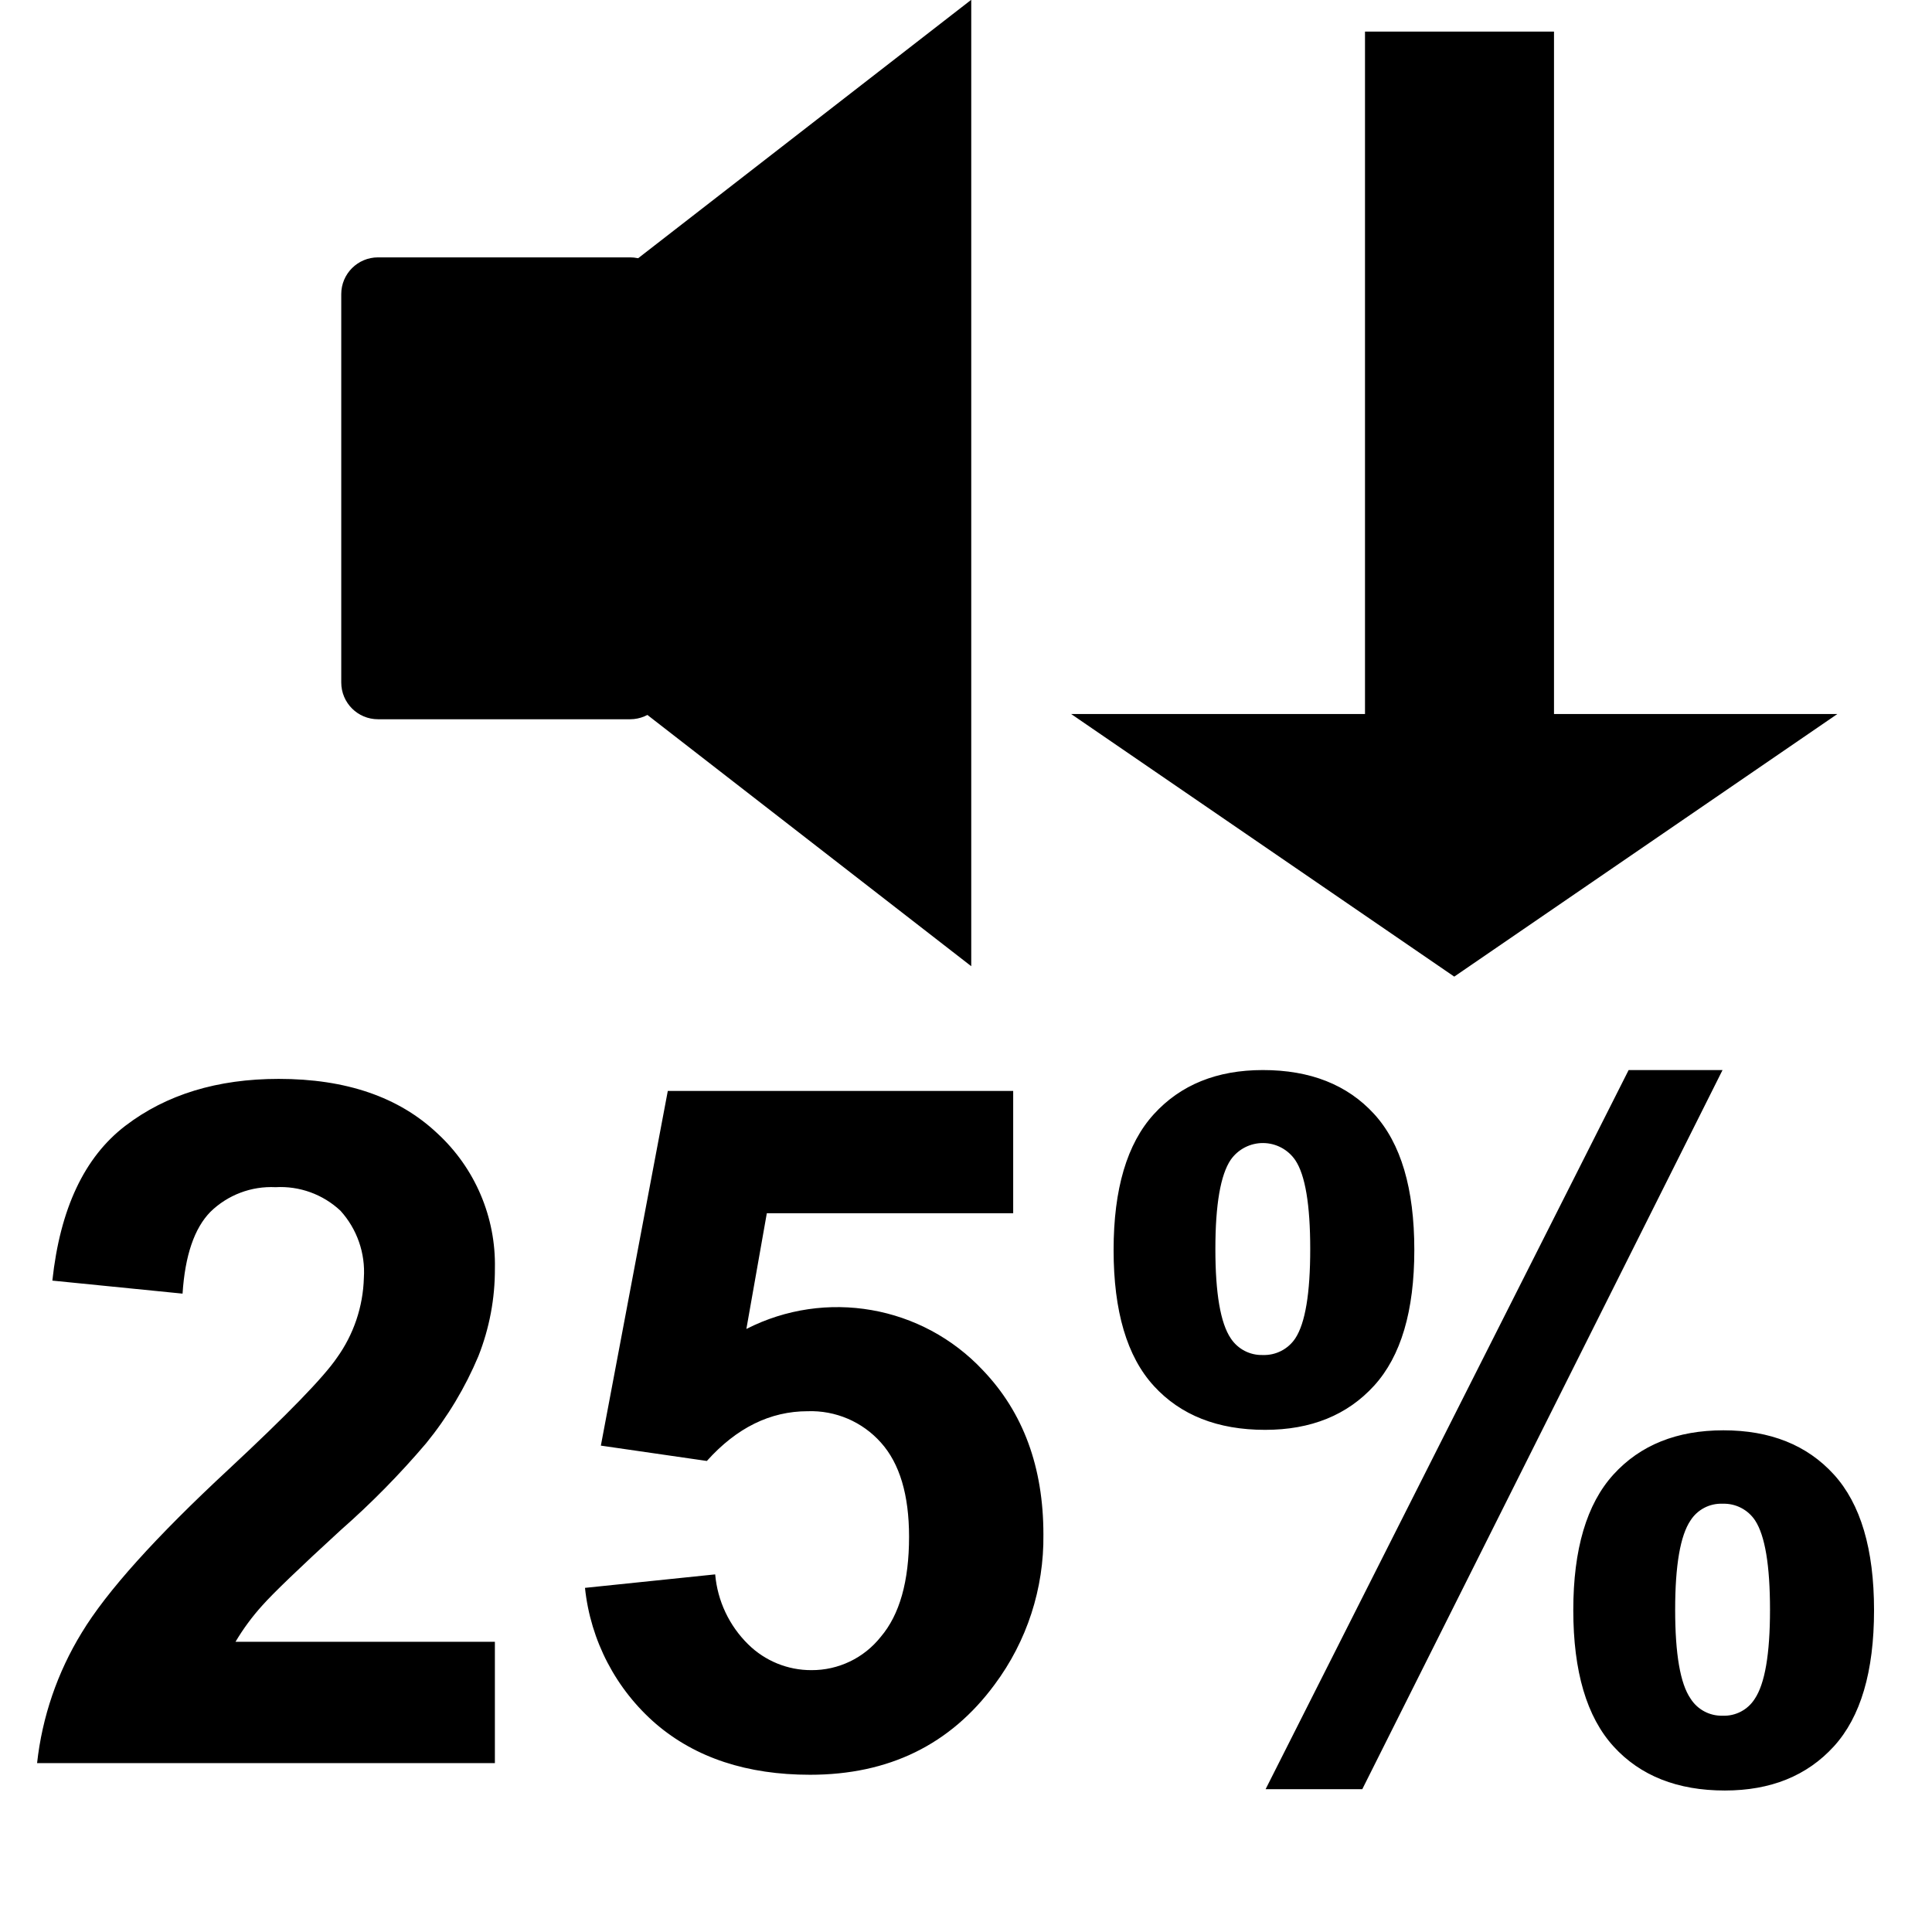
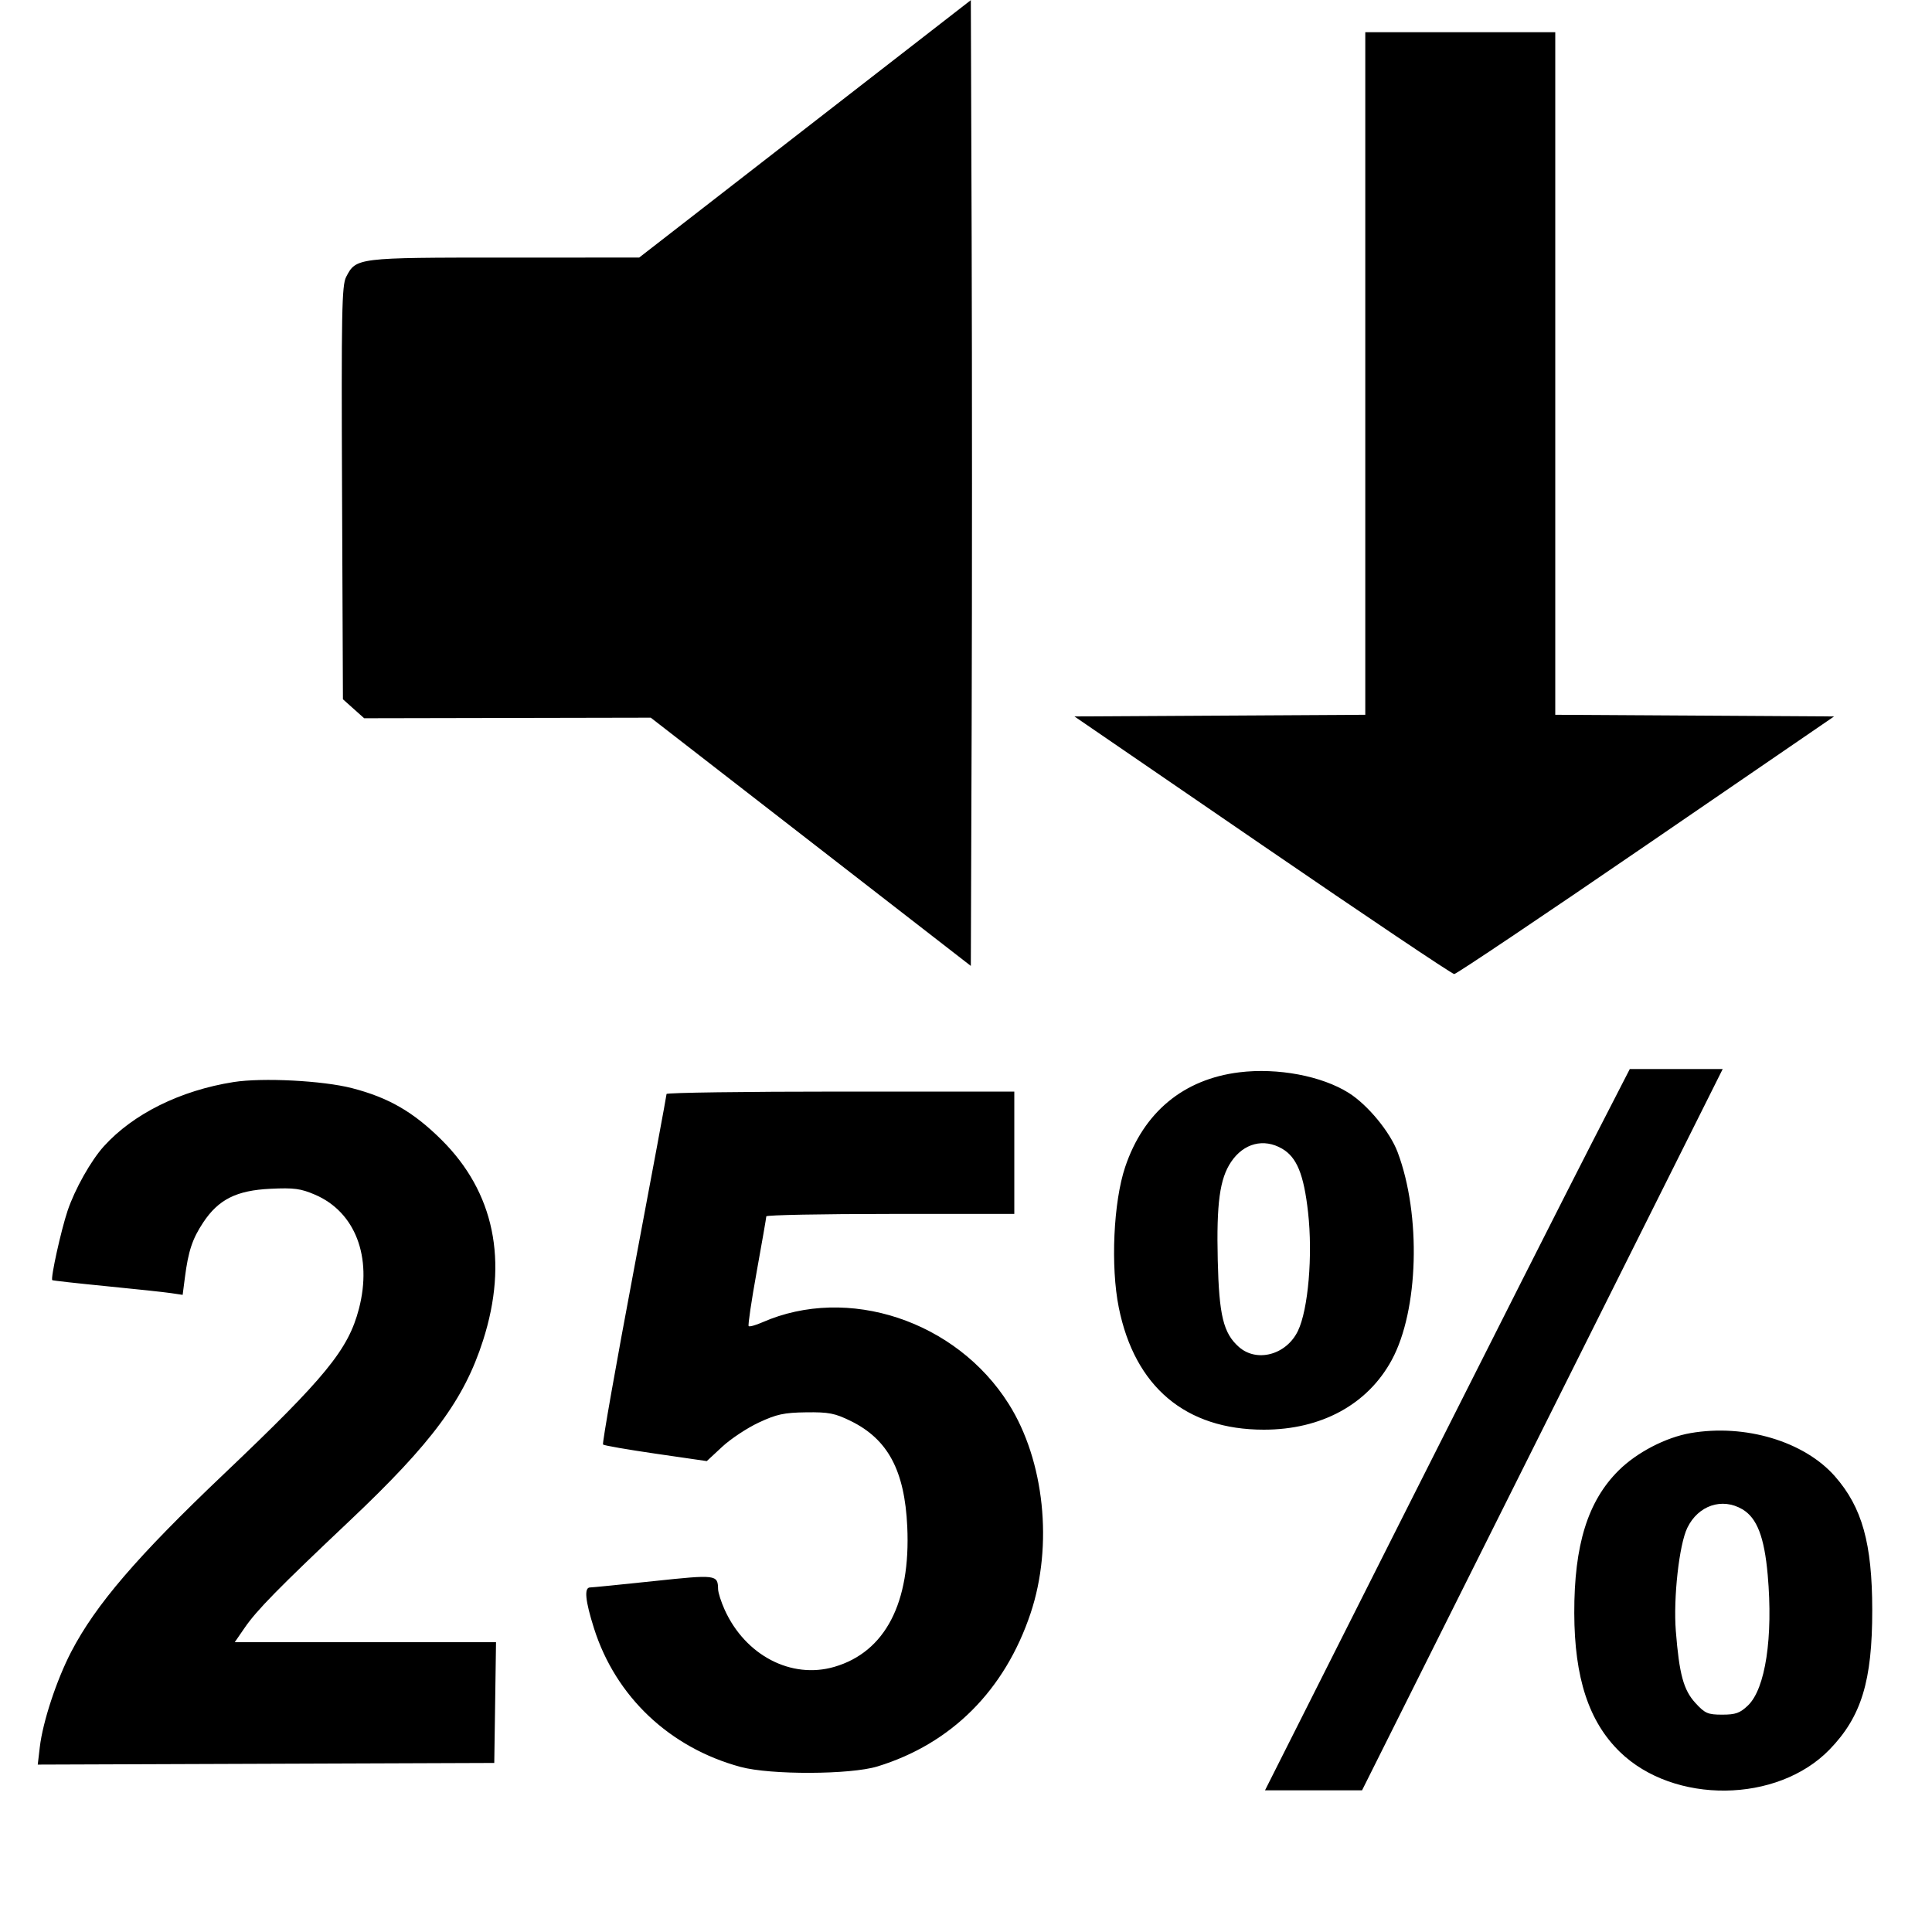
- <svg xmlns="http://www.w3.org/2000/svg" id="Volume" width="184" height="184" viewBox="0 0 184 184">
-   <defs>
-     <style>
-       .cls-1, .cls-2 {
-         fill-rule: evenodd;
-       }
- 
-       .cls-2 {
-         stroke: #000;
-         stroke-width: 1px;
-       }
-     </style>
-   </defs>
-   <path id="_25_copy" data-name="25% copy" class="cls-1" d="M22.429,156.362a21.438,21.438,0,0,1,2.546-3.454q1.571-1.77,7.46-7.171a79.72,79.72,0,0,0,8.146-8.279,33.938,33.938,0,0,0,4.98-8.3,22.434,22.434,0,0,0,1.572-8.345,16.992,16.992,0,0,0-5.49-12.883q-5.49-5.18-15.1-5.179-8.766,0-14.609,4.471T4.986,121.963l12.4,1.24q0.354-5.445,2.656-7.792a8.287,8.287,0,0,1,6.2-2.346,8.348,8.348,0,0,1,6.176,2.235,8.662,8.662,0,0,1,2.236,6.4,13.691,13.691,0,0,1-2.568,7.614q-1.9,2.788-10.315,10.625-10.449,9.7-13.99,15.561a30.026,30.026,0,0,0-4.25,12.418H47.132V156.362h-24.7ZM62.494,164.2q5.666,4.825,14.654,4.825,11.244,0,17.576-8.589a23.431,23.431,0,0,0,4.648-14.3q0-9.606-5.755-15.628a19.02,19.02,0,0,0-22.534-3.94l1.948-11.023H96.494V103.9H63.6l-6.375,33.778,10.094,1.461q4.25-4.737,9.607-4.737a8.924,8.924,0,0,1,6.973,2.989q2.678,2.988,2.678,8.964,0,6.375-2.7,9.541a8.36,8.36,0,0,1-6.6,3.165,8.527,8.527,0,0,1-6.021-2.457,10.628,10.628,0,0,1-3.143-6.663l-12.4,1.284A19.871,19.871,0,0,0,62.494,164.2Zm47.392-32.208q3.828,4.185,10.6,4.184,6.552,0,10.382-4.206t3.829-12.927q0-8.764-3.829-12.949t-10.6-4.184q-6.552,0-10.381,4.206t-3.83,12.927Q106.056,127.807,109.886,131.99Zm7.326-21.537a3.738,3.738,0,0,1,6.154.044q1.416,2.126,1.417,8.456t-1.417,8.5a3.561,3.561,0,0,1-3.1,1.593,3.52,3.52,0,0,1-3.055-1.593q-1.461-2.169-1.461-8.5t1.461-8.5h0Zm46.839-8.545h-8.943L120.533,170.4h9.208Zm-10.382,64.415q3.829,4.2,10.6,4.2,6.552,0,10.382-4.2t3.829-12.972q0-8.721-3.829-12.927t-10.515-4.206q-6.641,0-10.47,4.206t-3.829,12.927Q149.84,162.117,153.669,166.323ZM161,144.807a3.451,3.451,0,0,1,3.055-1.594,3.559,3.559,0,0,1,3.1,1.594q1.416,2.169,1.417,8.5t-1.461,8.5a3.453,3.453,0,0,1-3.055,1.594A3.493,3.493,0,0,1,161,161.763q-1.461-2.126-1.461-8.456t1.461-8.5h0Z" />
-   <g id="Arrow">
-     <g id="Down">
-       <path id="Rectangle_3_copy" data-name="Rectangle 3 copy" class="cls-2" d="M147.5,70.523h-17V3.509h17V70.523Z" />
-       <path id="Down-2" data-name="Down" class="cls-2" d="M138.5,92.405L103.625,68.5h69.75Z" />
-     </g>
-   </g>
-   <g id="speaker">
-     <path class="cls-2" d="M36,25.012H60.011a3,3,0,0,1,3,3V65a3,3,0,0,1-3,3H36a3,3,0,0,1-3-3V28.012A3,3,0,0,1,36,25.012Z" />
-     <path id="Triangle_181" data-name="Triangle 181" class="cls-2" d="M34,46L92,1V91Z" />
-   </g>
+ <svg xmlns="http://www.w3.org/2000/svg" width="184" height="184">
+   <path d="M76.667 12.272 60.873 24.53l-12.818.002c-14.077.001-14.141.009-15.09 1.844-.413.798-.461 3.368-.388 20.567l.083 19.654 1.011.904 1.012.903 13.647-.027 13.647-.027 15.242 11.821L92.46 91.992l.079-22.996c.043-12.648.043-33.343 0-45.989L92.46.014 76.667 12.272m53.36 23.298v32.504l-13.848.08-13.849.079L120.229 80.5c9.844 6.747 18.064 12.267 18.268 12.267.203 0 8.426-5.52 18.273-12.267l17.904-12.267-13.277-.08-13.277-.079V3.067h-18.093V35.57m-11.999 66.555c-5.319.655-9.113 3.802-10.868 9.015-1.119 3.325-1.399 9.478-.608 13.394 1.525 7.55 6.368 11.626 13.815 11.626 5.479 0 9.888-2.403 12.183-6.641 2.558-4.722 2.813-13.797.555-19.794-.725-1.926-2.844-4.496-4.645-5.633-2.572-1.623-6.779-2.417-10.432-1.967m33.528 6.818c-2.015 3.922-9.832 19.378-17.371 34.347l-13.708 27.217h9.242l17.174-34.347 17.174-34.347h-8.848l-3.663 7.13m-129.311-5.89c-5.058.797-9.559 3.026-12.356 6.12-1.229 1.36-2.764 4.088-3.451 6.134-.628 1.868-1.636 6.441-1.459 6.612.045.042 2.358.301 5.141.574 2.783.273 5.559.571 6.168.662l1.108.165.21-1.63c.329-2.548.711-3.699 1.743-5.258 1.458-2.201 3.17-3.06 6.406-3.215 2.243-.107 2.887-.022 4.251.565 3.826 1.646 5.467 5.915 4.177 10.867-1.011 3.883-3.167 6.52-12.87 15.741-8.251 7.842-12.203 12.446-14.534 16.93-1.39 2.673-2.705 6.662-2.987 9.06l-.197 1.677 21.739-.078 21.739-.079.084-5.75.083-5.75H22.357l.948-1.378c1.155-1.679 3.185-3.747 9.982-10.173 7.871-7.439 10.913-11.552 12.72-17.194 2.423-7.562 1.062-14.12-3.964-19.105-2.679-2.657-5.036-4.017-8.52-4.917-2.779-.718-8.526-1.014-11.278-.58m41.236 1.137c.001.127-1.398 7.652-3.108 16.723-1.71 9.071-3.034 16.568-2.941 16.661.093.093 2.354.486 5.025.874l4.856.704 1.465-1.362c.806-.75 2.372-1.788 3.48-2.306 1.7-.795 2.408-.949 4.515-.977 2.159-.028 2.74.085 4.256.829 3.538 1.737 5.132 4.721 5.377 10.068.333 7.254-2.105 11.935-6.949 13.345-4.093 1.19-8.467-1.086-10.439-5.433-.34-.75-.623-1.639-.629-1.976-.026-1.374-.17-1.391-6.147-.756-3.114.33-5.835.601-6.045.602-.583.001-.463 1.253.375 3.895 2.065 6.509 7.209 11.372 13.961 13.198 2.853.772 10.451.744 13.034-.047 7.042-2.159 12.132-7.251 14.586-14.592 2.161-6.465 1.317-14.537-2.085-19.933-4.995-7.925-15.322-11.345-23.468-7.77-.634.278-1.219.44-1.299.36-.08-.081.264-2.414.765-5.185.501-2.771.913-5.142.916-5.269.003-.126 5.318-.23 11.811-.23H96.6V103.96H80.04c-9.108 0-16.559.103-16.559.23m58.631 5.213c1.398.816 2.062 2.448 2.466 6.056.458 4.1.015 9.27-.969 11.302-1.101 2.274-3.915 3.032-5.625 1.515-1.472-1.305-1.883-2.994-2.008-8.25-.129-5.432.188-7.76 1.274-9.373 1.201-1.781 3.11-2.272 4.862-1.25M161 136.486c-2.352.408-5.103 1.836-6.83 3.545-2.951 2.92-4.255 7.105-4.239 13.604.015 6.161 1.384 10.329 4.337 13.206 5.146 5.013 15.008 4.905 19.975-.219 3.033-3.127 4.072-6.526 4.066-13.289-.006-6.352-.963-9.78-3.556-12.733-2.919-3.325-8.564-5.013-13.753-4.114m4.943 7.257c1.39.822 2.091 2.641 2.411 6.257.524 5.924-.218 10.832-1.879 12.423-.758.726-1.179.877-2.452.877-1.375 0-1.644-.117-2.557-1.114-1.13-1.233-1.538-2.734-1.864-6.859-.247-3.133.318-8.216 1.092-9.814 1.037-2.143 3.315-2.912 5.249-1.77" fill-rule="evenodd" />
</svg>
